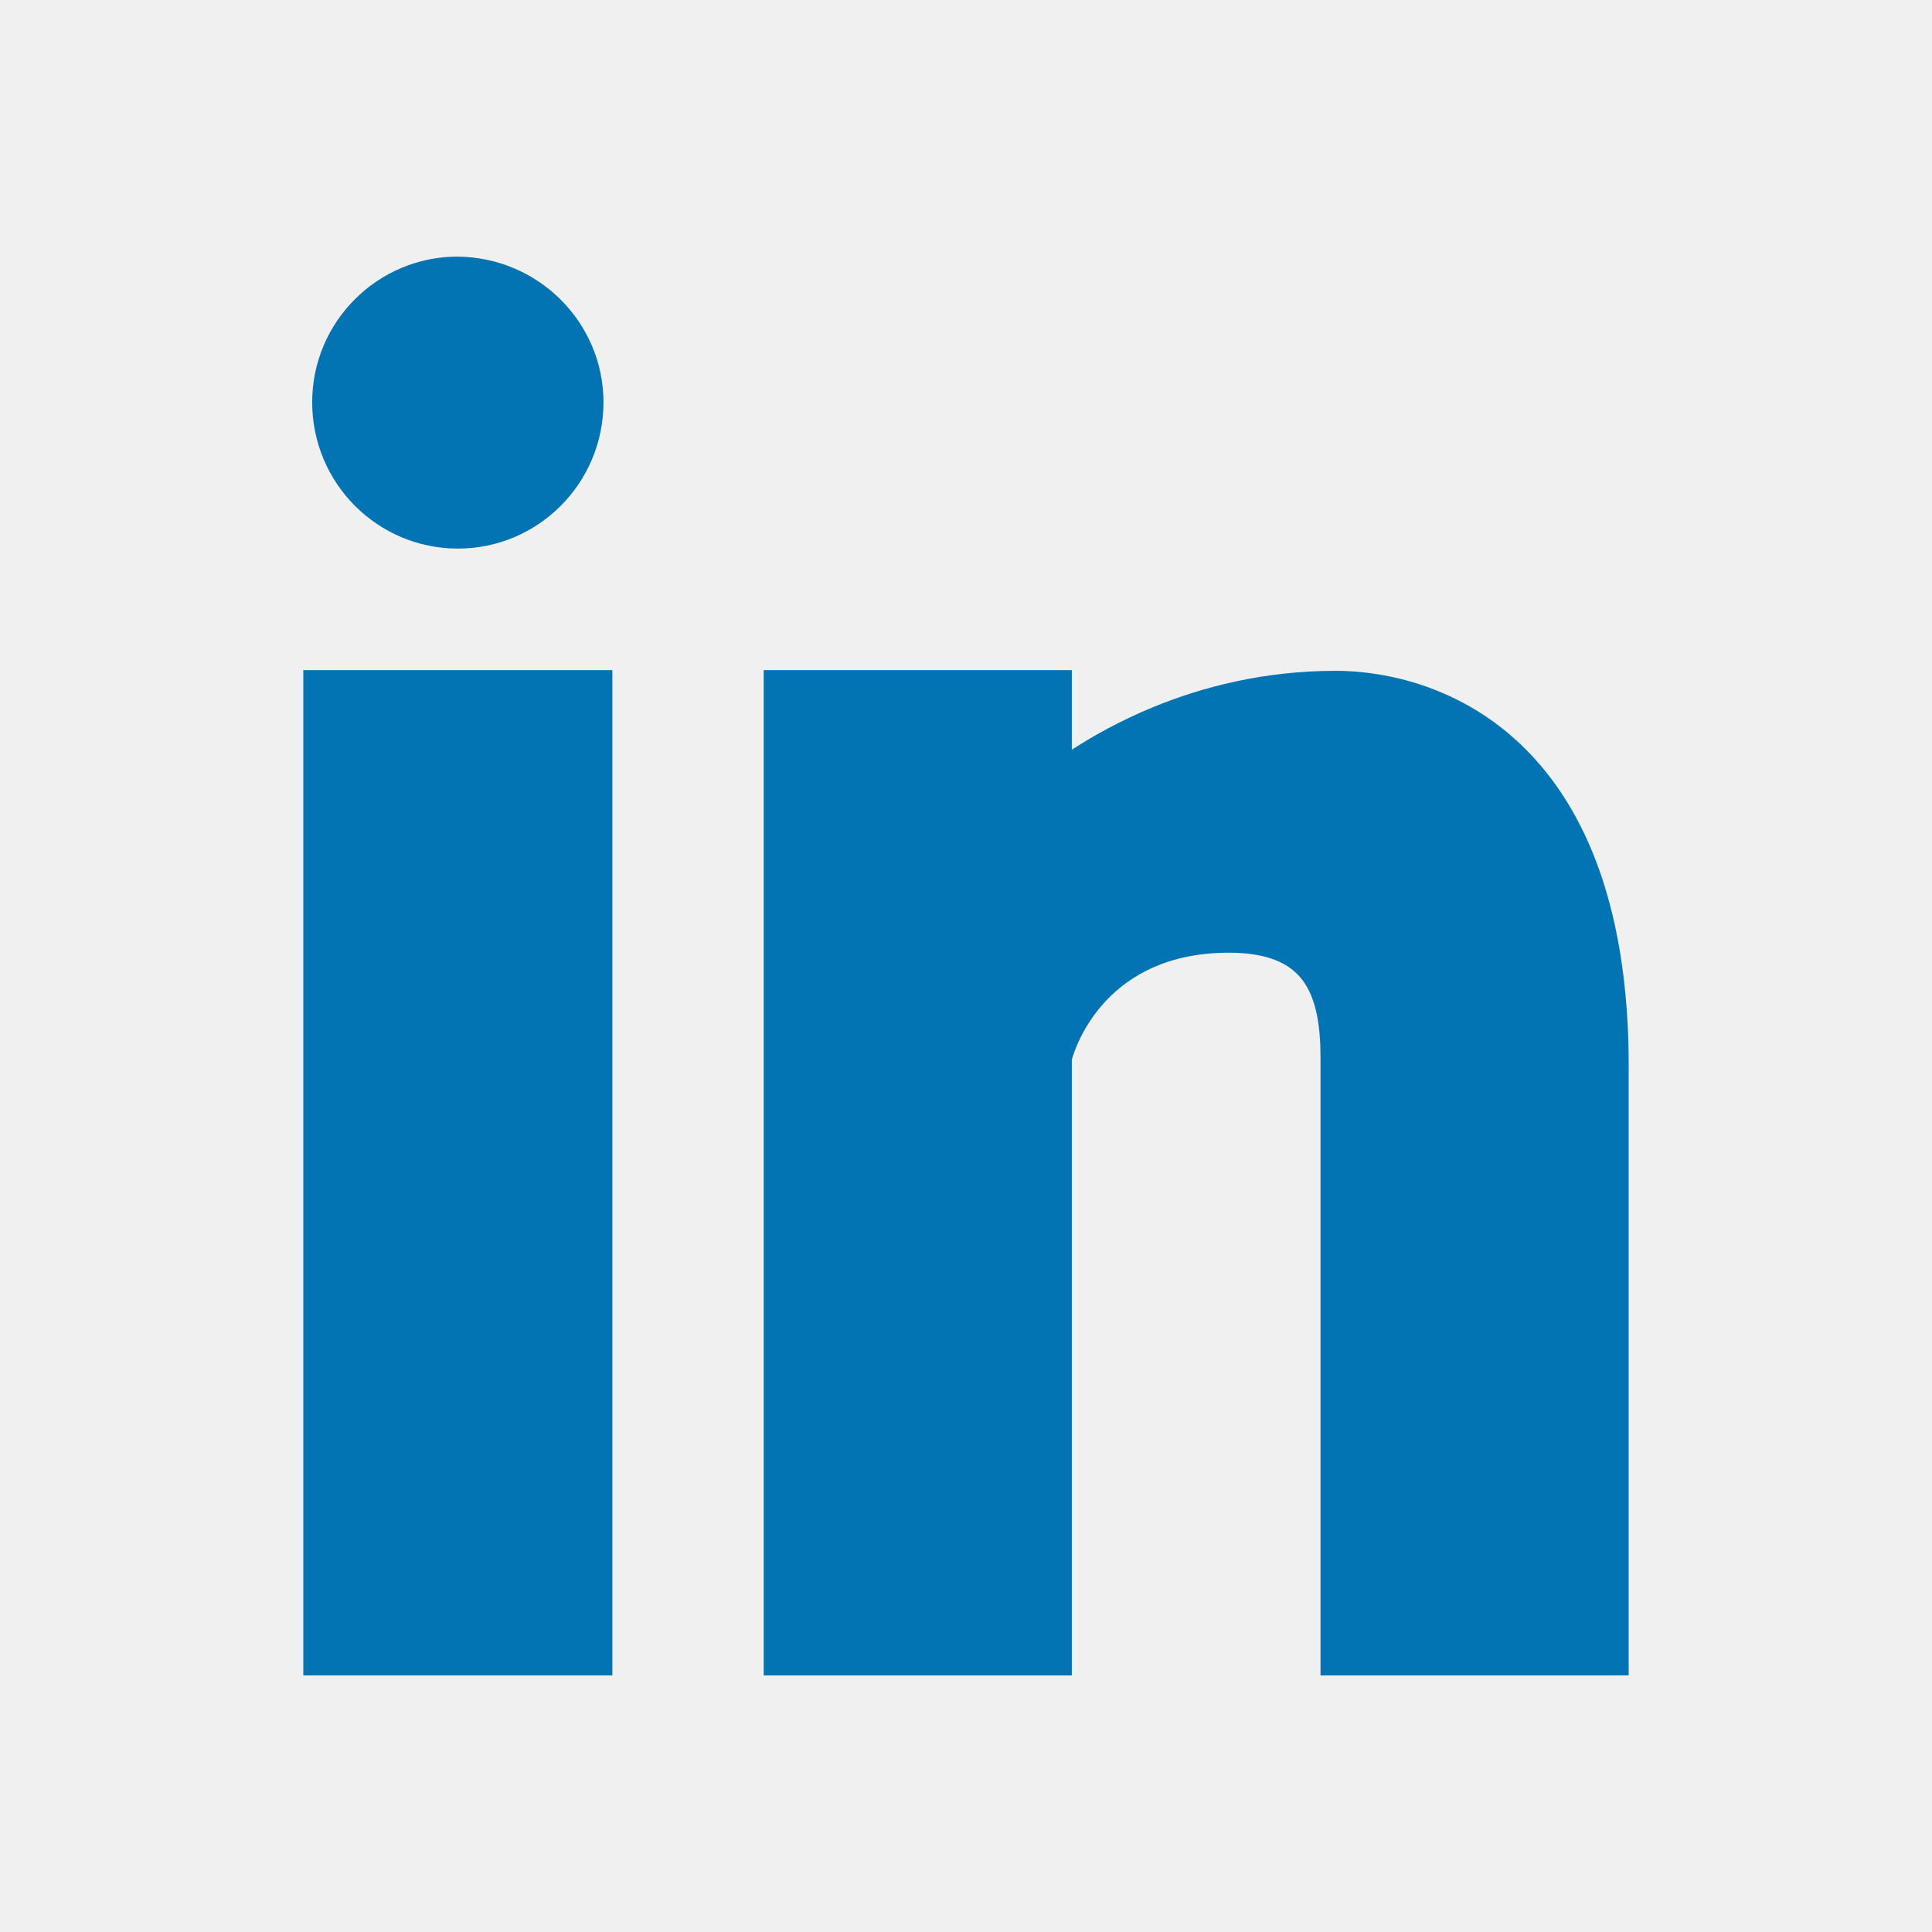
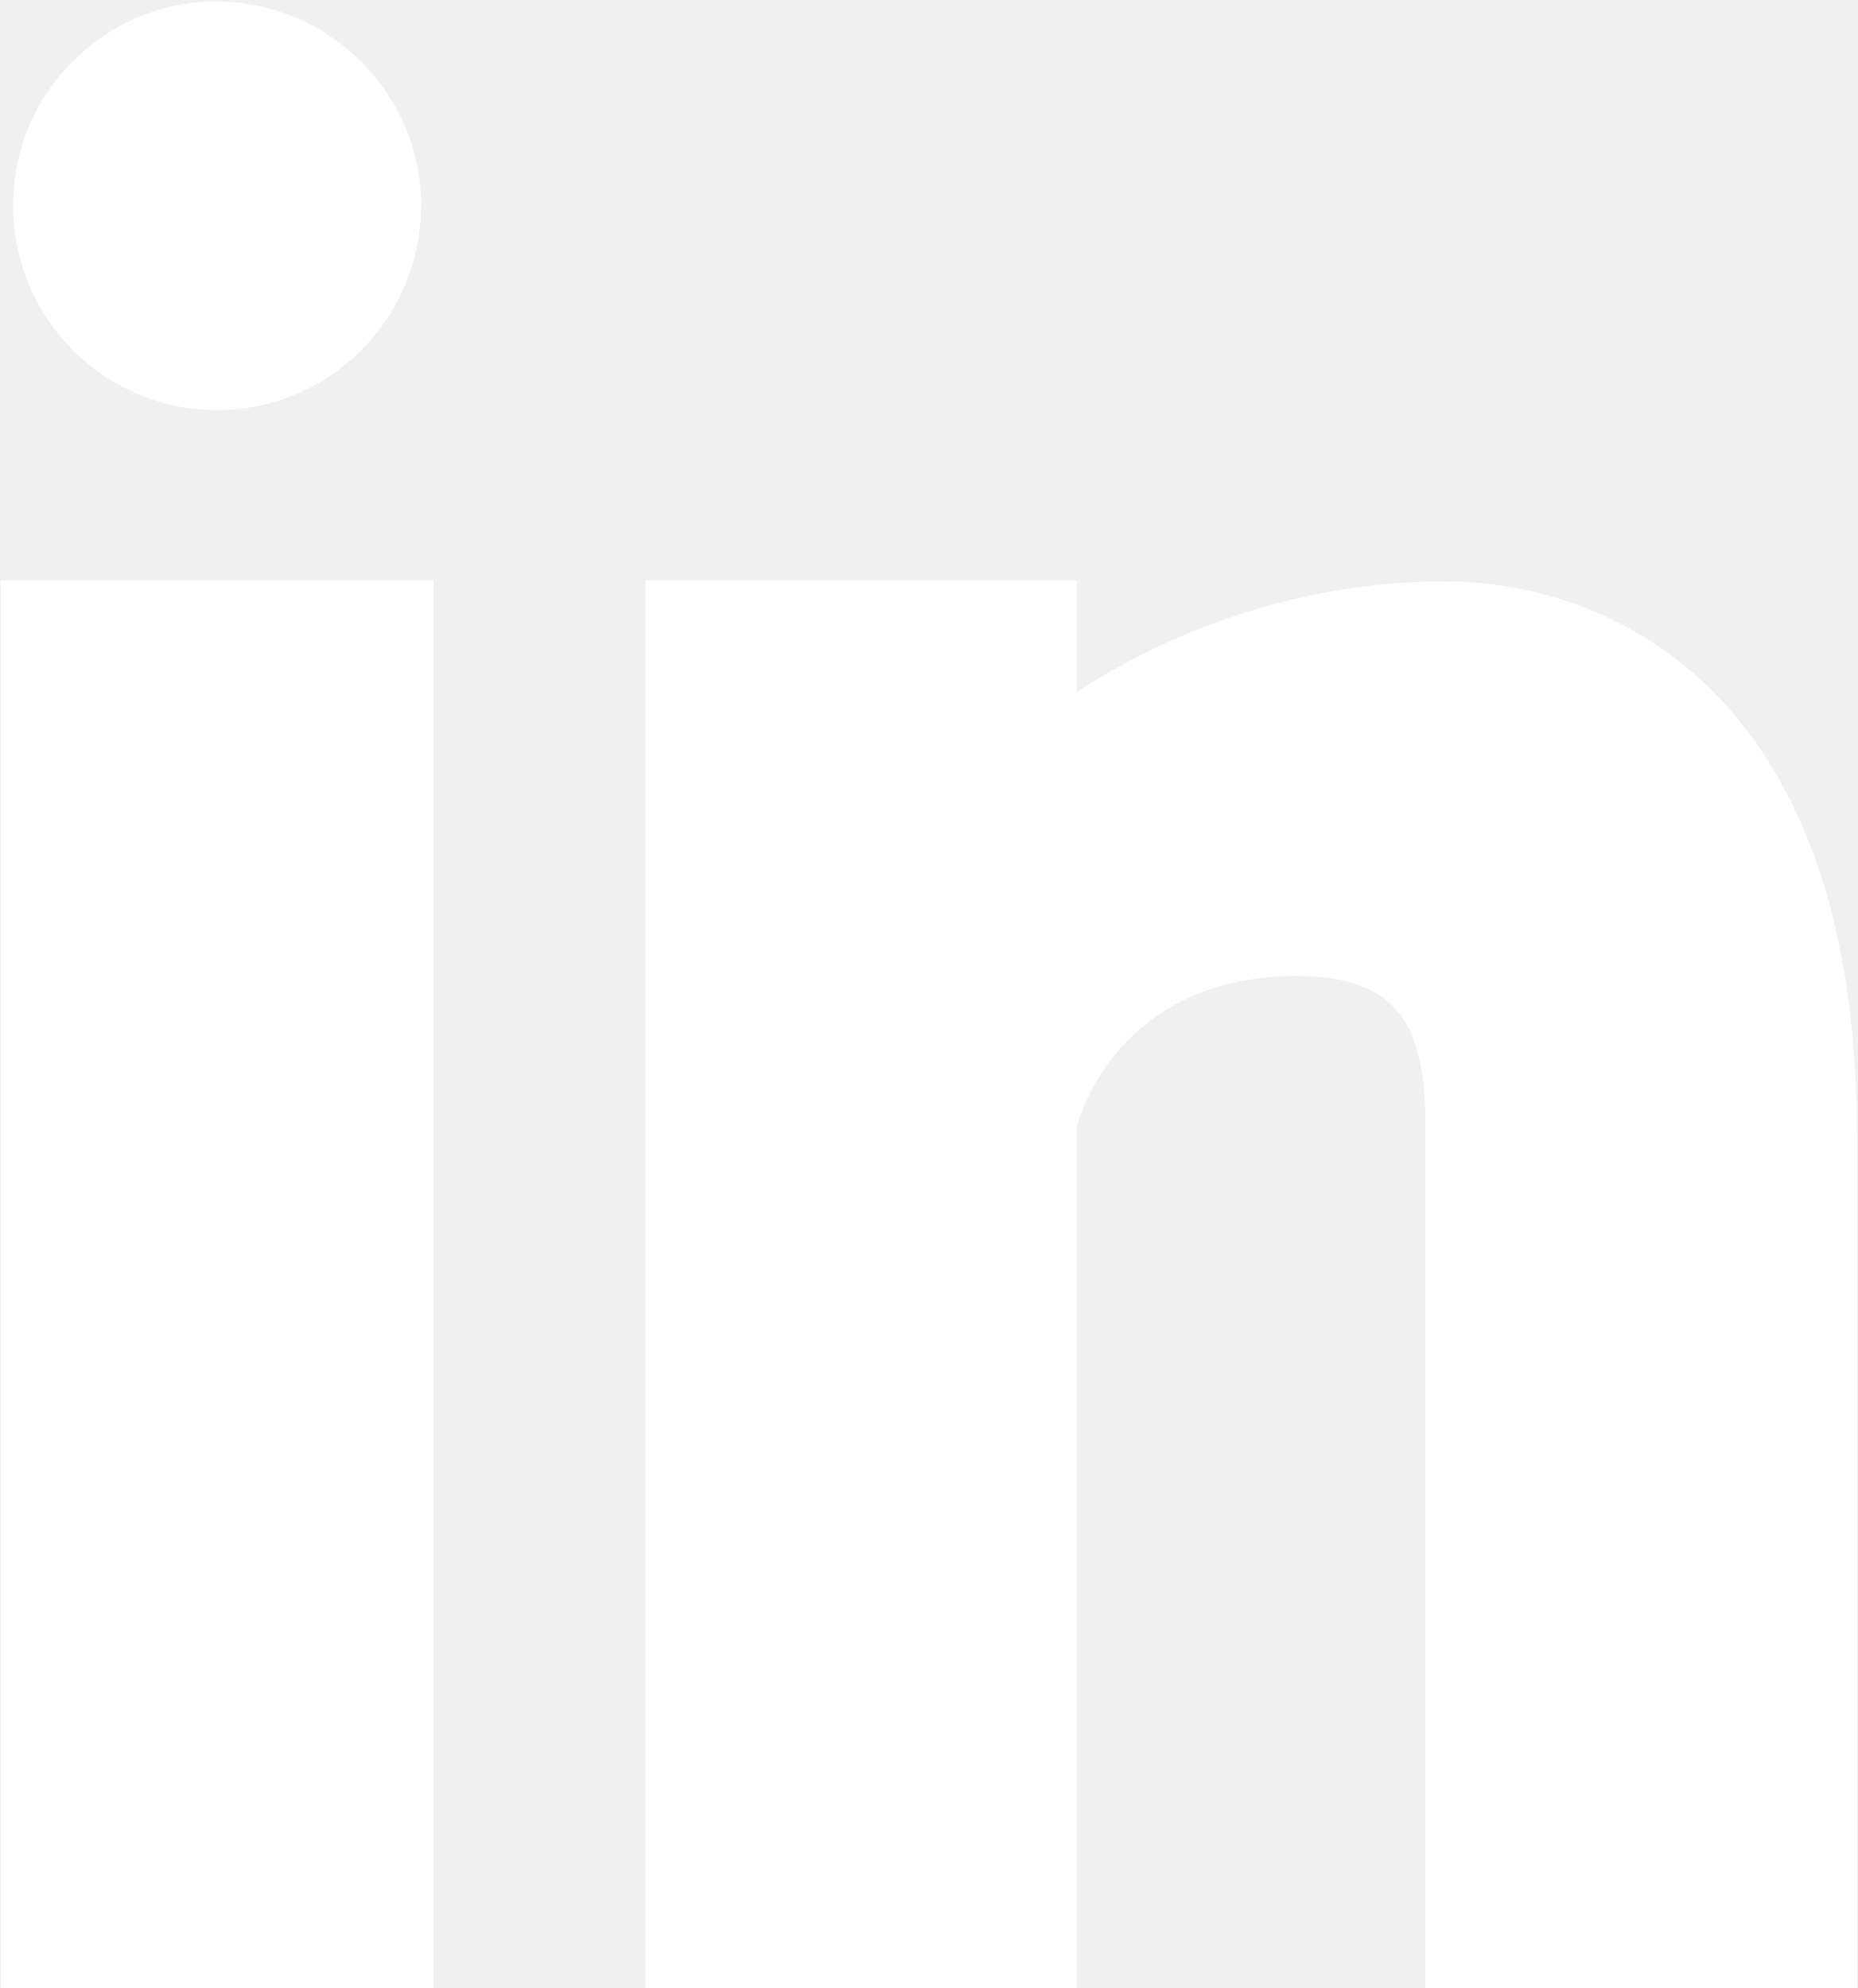
- <svg xmlns="http://www.w3.org/2000/svg" height="2048px" style="shape-rendering:geometricPrecision; text-rendering:geometricPrecision; image-rendering:optimizeQuality; fill-rule:evenodd; clip-rule:evenodd" viewBox="0 0 2048 2048" width="2048px" xml:space="preserve">
-   <defs>
-     <style type="text/css">
-    
-     .fil1 {fill:none}
-     .fil0 {fill:#0274B3;fill-rule:nonzero}
-    
-   </style>
-   </defs>
-   <g id="Layer_x0020_1">
-     <path class="fil0" d="M1710.49 1776l-294.679 0 -16 0 0 -16 0 -638.578c0,-34.328 -4.612,-63.083 -18.992,-82.303 -13.8,-18.444 -38.03,-29.213 -78.142,-29.213 -129.835,0 -162.302,98.417 -166.487,113.362l0 636.732 0 15.999 -16 0.001 -294.629 0 -16 0 0 -16 0 -1033.63 0 -16 16 0 294.629 0 16 0 0 16 0 68.363c21.854,-14.196 50.897,-30.659 86.304,-45.201 51.784,-21.266 117.108,-38.432 193.317,-38.432 60.784,0 160.807,21.689 231.193,117.934 46.251,63.243 79.487,158.594 79.487,301.016l0 629.947 0 16 -16 0z" />
-     <path class="fil0" d="M485.321 581.524c-42.609,0 -81.247,-17.355 -109.227,-45.484 -27.902,-28.049 -45.17,-66.776 -45.17,-109.644 0,-42.618 17.296,-81.214 45.236,-109.154 27.95,-27.95 66.558,-45.243 109.161,-45.243l0.125 0.063c42.624,0.409 81.177,17.854 109.041,45.717 27.941,27.942 45.229,66.359 45.229,108.618 0,42.874 -17.259,81.606 -45.162,109.657 -27.973,28.121 -66.605,45.471 -109.233,45.471z" />
-     <polygon class="fil0" points="633.132,1776 337.51,1776 321.509,1776 321.509,1760 321.509,726.371 321.509,710.371 337.51,710.371 633.132,710.371 649.132,710.371 649.132,726.371 649.132,1760 649.132,1776 " />
+ <svg xmlns="http://www.w3.org/2000/svg" width="1406px" height="1505px" viewBox="0 0 1406 1505" version="1.1">
+   <defs />
+   <g id="Page-1" stroke="none" stroke-width="1" fill="none" fill-rule="evenodd">
+     <g id="linkedin" fill="#FFFFFF" fill-rule="nonzero">
+       <g id="Layer_x0020_1">
+         <path d="M1389.49,1505 L1094.811,1505 L1078.811,1505 L1078.811,1489 L1078.811,850.422 C1078.811,816.094 1074.198,787.339 1059.819,768.119 C1046.018,749.675 1021.788,738.905 981.677,738.905 C851.842,738.905 819.375,837.322 815.19,852.267 L815.19,1488.999 L815.19,1504.999 L799.189,1505 L504.56,1505 L488.56,1505 L488.56,1488.999 L488.56,455.369 L488.56,439.369 L504.56,439.369 L799.189,439.369 L815.19,439.369 L815.19,455.369 L815.19,523.733 C837.044,509.537 866.087,493.074 901.494,478.532 C953.278,457.266 1018.602,440.1 1094.811,440.1 C1155.595,440.1 1255.618,461.789 1326.004,558.034 C1372.255,621.277 1405.491,716.628 1405.491,859.05 L1405.491,1488.997 L1405.491,1505 L1389.491,1504.997 L1389.49,1505 Z" id="Shape" />
+         <path d="M164.321,310.524 C121.712,310.524 83.074,293.169 55.094,265.04 C27.192,236.991 9.924,198.264 9.924,155.396 C9.924,112.778 27.22,74.182 55.16,46.242 C83.11,18.292 121.718,0.998 164.321,0.998 L164.446,1.061 C207.07,1.47 245.624,18.915 273.487,46.778 C301.429,74.72 318.717,113.137 318.717,155.396 C318.717,198.27 301.457,237.002 273.555,265.053 C245.582,293.174 206.95,310.524 164.322,310.524 L164.321,310.524 Z" id="Shape" />
+         <polygon id="Shape" points="312.132 1505 16.51 1505 0.509 1505 0.509 1489 0.509 455.371 0.509 439.371 16.51 439.371 312.132 439.371 328.132 439.371 328.132 455.371 328.132 1489 328.132 1505" />
+       </g>
+     </g>
  </g>
-   <rect class="fil1" height="2048" width="2048" />
</svg>
